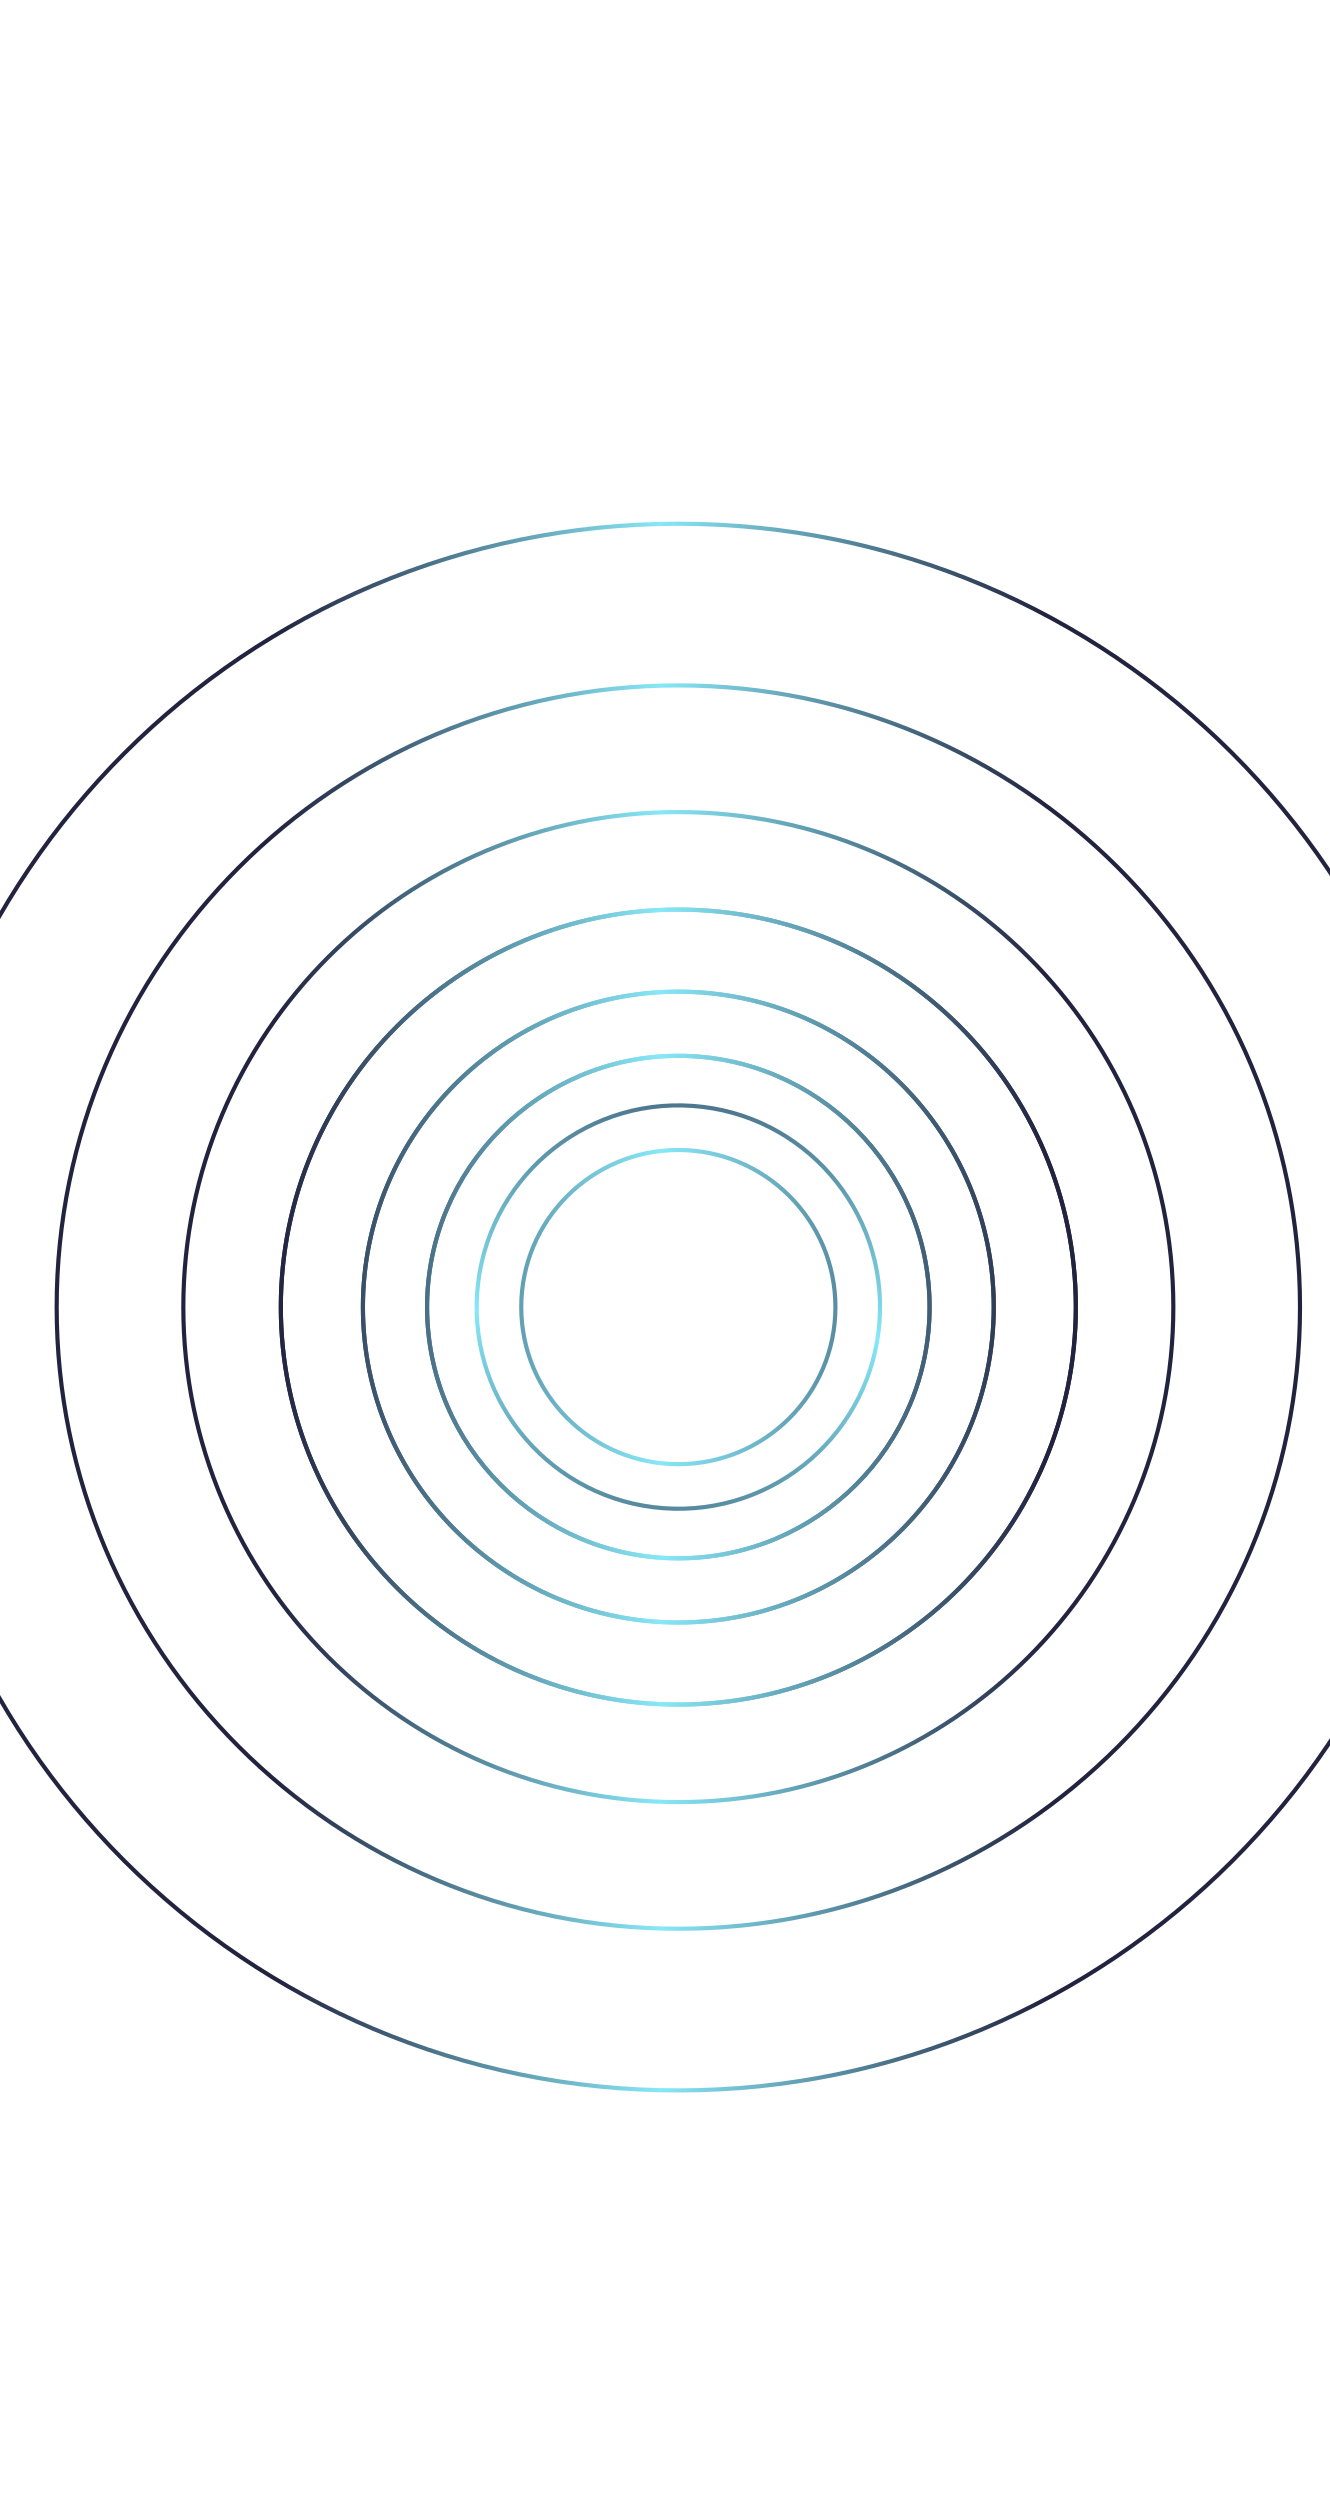
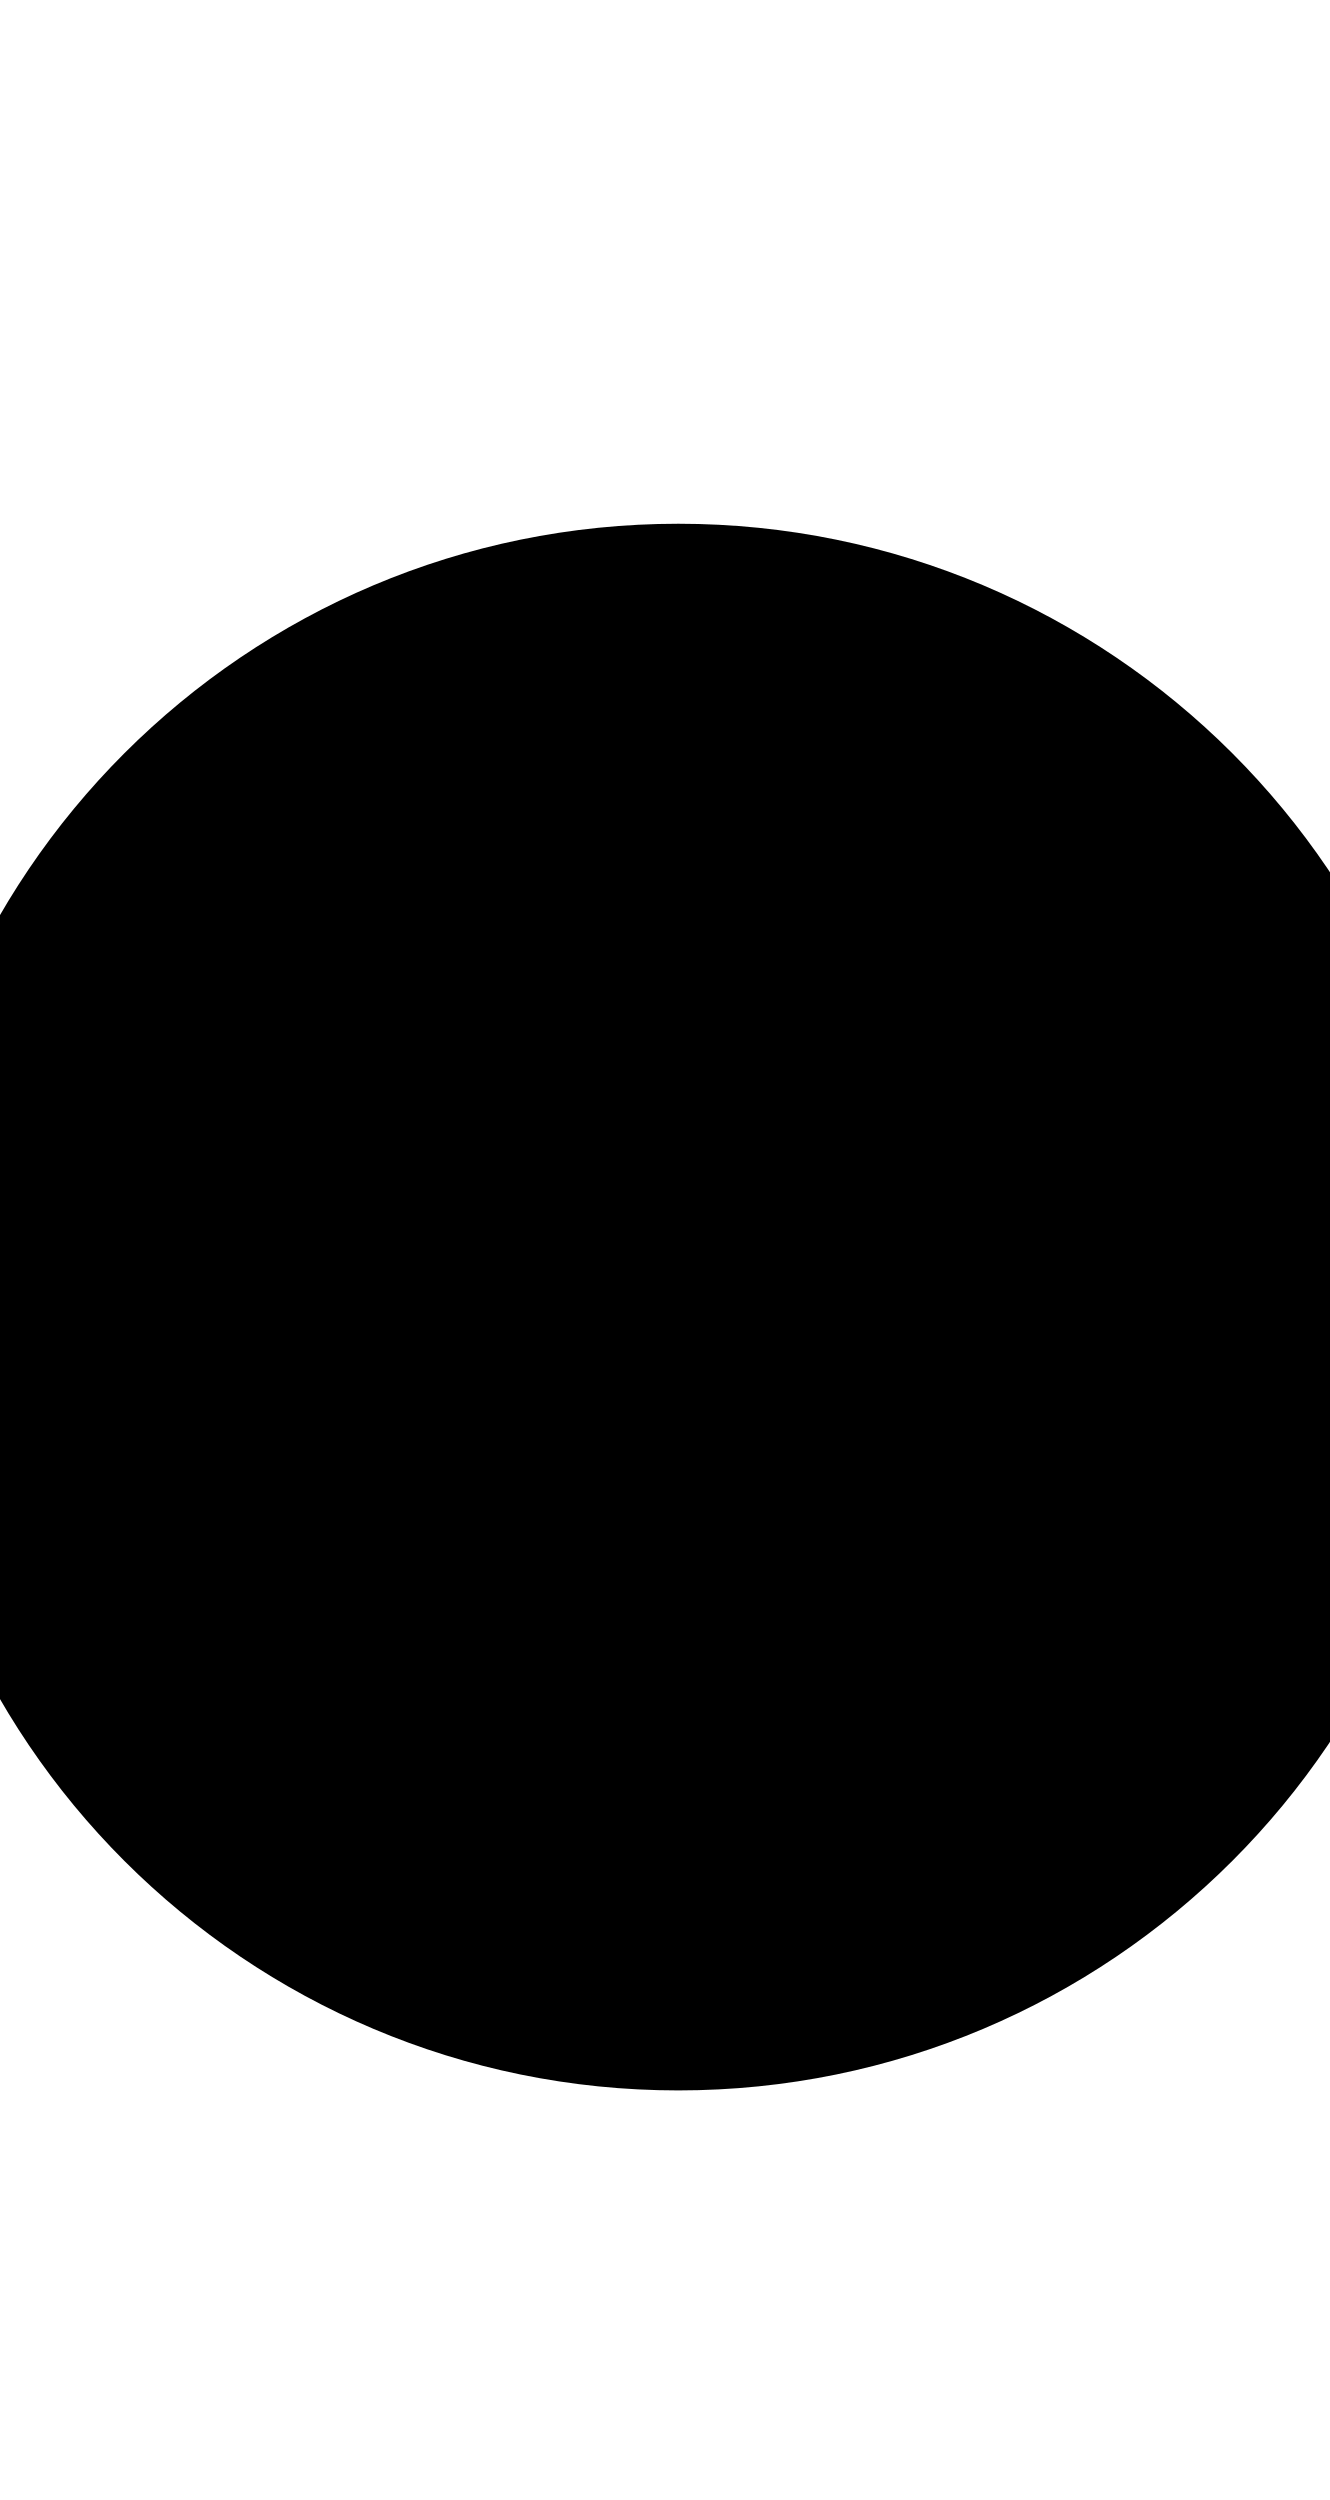
<svg xmlns="http://www.w3.org/2000/svg" version="1.1" id="Layer_1" x="0px" y="0px" viewBox="0 0 319 600" style="enable-background:new 0 0 319 600;" xml:space="preserve">
-   <style type="text/css">
- 	.st0{fill:none;stroke:url(#SVGID_1_);}
- 	.st1{fill:none;stroke:url(#SVGID_2_);}
- 	.st2{fill:none;stroke:url(#SVGID_3_);}
- 	.st3{fill:none;stroke:url(#SVGID_4_);}
- 	.st4{fill:none;stroke:url(#SVGID_5_);}
- 	.st5{fill:none;stroke:url(#SVGID_6_);}
- 	.st6{fill:none;stroke:url(#SVGID_7_);}
- 	.st7{fill:none;stroke:url(#SVGID_8_);}
- 	.st8{fill:none;stroke:url(#SVGID_9_);}
- 	.st9{fill:none;stroke:url(#SVGID_10_);}
- 	.st10{fill:none;stroke:url(#SVGID_11_);}
- 	.st11{fill:none;stroke:url(#SVGID_12_);}
- 	.st12{fill:none;stroke:url(#SVGID_13_);}
- </style>
  <g id="first">
    <linearGradient id="SVGID_1_" gradientUnits="userSpaceOnUse" x1="66.433" y1="180.3" x2="250.595" y2="180.3" gradientTransform="matrix(1 0 0 -1 0 494)">
      <stop offset="0" style="stop-color:#22233F" />
      <stop offset="0.5" style="stop-color:#87E8F7" />
      <stop offset="1" style="stop-color:#22233F" />
    </linearGradient>
    <circle class="st0" cx="162.8" cy="313.7" r="60.3" />
    <linearGradient id="SVGID_2_" gradientUnits="userSpaceOnUse" x1="66.433" y1="180.3" x2="250.595" y2="180.3" gradientTransform="matrix(1 0 0 -1 0 494)">
      <stop offset="0" style="stop-color:#22233F" />
      <stop offset="0.5" style="stop-color:#87E8F7" />
      <stop offset="1" style="stop-color:#22233F" />
    </linearGradient>
    <circle class="st1" cx="162.8" cy="313.7" r="75.7" />
    <linearGradient id="SVGID_3_" gradientUnits="userSpaceOnUse" x1="66.433" y1="180.3" x2="250.595" y2="180.3" gradientTransform="matrix(1 0 0 -1 0 494)">
      <stop offset="0" style="stop-color:#22233F" />
      <stop offset="0.5" style="stop-color:#87E8F7" />
      <stop offset="1" style="stop-color:#22233F" />
    </linearGradient>
    <circle class="st2" cx="162.8" cy="313.7" r="95.4" />
  </g>
  <g id="back">
    <linearGradient id="SVGID_4_" gradientUnits="userSpaceOnUse" x1="66.433" y1="180.3" x2="250.595" y2="180.3" gradientTransform="matrix(1 0 0 -1 0 494)">
      <stop offset="0" style="stop-color:#22233F" />
      <stop offset="0.5" style="stop-color:#87E8F7" />
      <stop offset="1" style="stop-color:#22233F" />
    </linearGradient>
    <circle class="st3" cx="162.8" cy="313.7" r="60.3" />
    <linearGradient id="SVGID_5_" gradientUnits="userSpaceOnUse" x1="66.433" y1="180.3" x2="250.595" y2="180.3" gradientTransform="matrix(1 0 0 -1 0 494)">
      <stop offset="0" style="stop-color:#22233F" />
      <stop offset="0.5" style="stop-color:#87E8F7" />
      <stop offset="1" style="stop-color:#22233F" />
    </linearGradient>
    <circle class="st4" cx="162.8" cy="313.7" r="75.7" />
    <linearGradient id="SVGID_6_" gradientUnits="userSpaceOnUse" x1="66.433" y1="180.3" x2="250.595" y2="180.3" gradientTransform="matrix(1 0 0 -1 0 494)">
      <stop offset="0" style="stop-color:#22233F" />
      <stop offset="0.5" style="stop-color:#87E8F7" />
      <stop offset="1" style="stop-color:#22233F" />
    </linearGradient>
    <circle class="st5" cx="162.8" cy="313.7" r="95.4" />
    <linearGradient id="SVGID_7_" gradientUnits="userSpaceOnUse" x1="66.433" y1="180.3" x2="250.595" y2="180.3" gradientTransform="matrix(1 0 0 -1 0 494)">
      <stop offset="0" style="stop-color:#22233F" />
      <stop offset="0.5" style="stop-color:#87E8F7" />
      <stop offset="1" style="stop-color:#22233F" />
    </linearGradient>
    <circle class="st6" cx="162.8" cy="313.7" r="118.8" />
    <linearGradient id="SVGID_8_" gradientUnits="userSpaceOnUse" x1="66.433" y1="180.3" x2="250.595" y2="180.3" gradientTransform="matrix(1 0 0 -1 0 494)">
      <stop offset="0" style="stop-color:#22233F" />
      <stop offset="0.5" style="stop-color:#87E8F7" />
      <stop offset="1" style="stop-color:#22233F" />
    </linearGradient>
    <circle class="st7" cx="162.8" cy="313.7" r="188" />
    <linearGradient id="SVGID_9_" gradientUnits="userSpaceOnUse" x1="66.433" y1="180.3" x2="250.595" y2="180.3" gradientTransform="matrix(1 0 0 -1 0 494)">
      <stop offset="0" style="stop-color:#22233F" />
      <stop offset="0.5" style="stop-color:#87E8F7" />
      <stop offset="1" style="stop-color:#22233F" />
    </linearGradient>
    <ellipse transform="matrix(7.088901e-02 -0.9975 0.9975 7.088901e-02 -161.6515 453.8526)" class="st8" cx="162.8" cy="313.7" rx="48.4" ry="48.4" />
    <linearGradient id="SVGID_10_" gradientUnits="userSpaceOnUse" x1="66.433" y1="180.3" x2="250.595" y2="180.3" gradientTransform="matrix(1 0 0 -1 0 494)">
      <stop offset="0" style="stop-color:#22233F" />
      <stop offset="0.5" style="stop-color:#87E8F7" />
      <stop offset="1" style="stop-color:#22233F" />
    </linearGradient>
    <circle class="st9" cx="162.8" cy="313.7" r="37.7" />
    <linearGradient id="SVGID_11_" gradientUnits="userSpaceOnUse" x1="162.8" y1="180.3" x2="162.8" y2="180.3" gradientTransform="matrix(1 0 0 -1 0 494)">
      <stop offset="0" style="stop-color:#22233F" />
      <stop offset="0.5" style="stop-color:#87E8F7" />
      <stop offset="1" style="stop-color:#22233F" />
    </linearGradient>
    <polygon class="st10" points="162.8,313.7 162.8,313.7 162.8,313.7 162.8,313.7  " />
    <linearGradient id="SVGID_12_" gradientUnits="userSpaceOnUse" x1="162.8" y1="180.3" x2="162.8" y2="180.3" gradientTransform="matrix(1 0 0 -1 0 494)">
      <stop offset="0" style="stop-color:#22233F" />
      <stop offset="0.5" style="stop-color:#87E8F7" />
      <stop offset="1" style="stop-color:#22233F" />
    </linearGradient>
    <polygon class="st11" points="162.8,313.7 162.8,313.7 162.8,313.7 162.8,313.7  " />
    <linearGradient id="SVGID_13_" gradientUnits="userSpaceOnUse" x1="66.433" y1="180.3" x2="250.595" y2="180.3" gradientTransform="matrix(1 0 0 -1 0 494)">
      <stop offset="0" style="stop-color:#22233F" />
      <stop offset="0.5" style="stop-color:#87E8F7" />
      <stop offset="1" style="stop-color:#22233F" />
    </linearGradient>
    <circle class="st12" cx="162.8" cy="313.7" r="149.2" />
  </g>
</svg>
